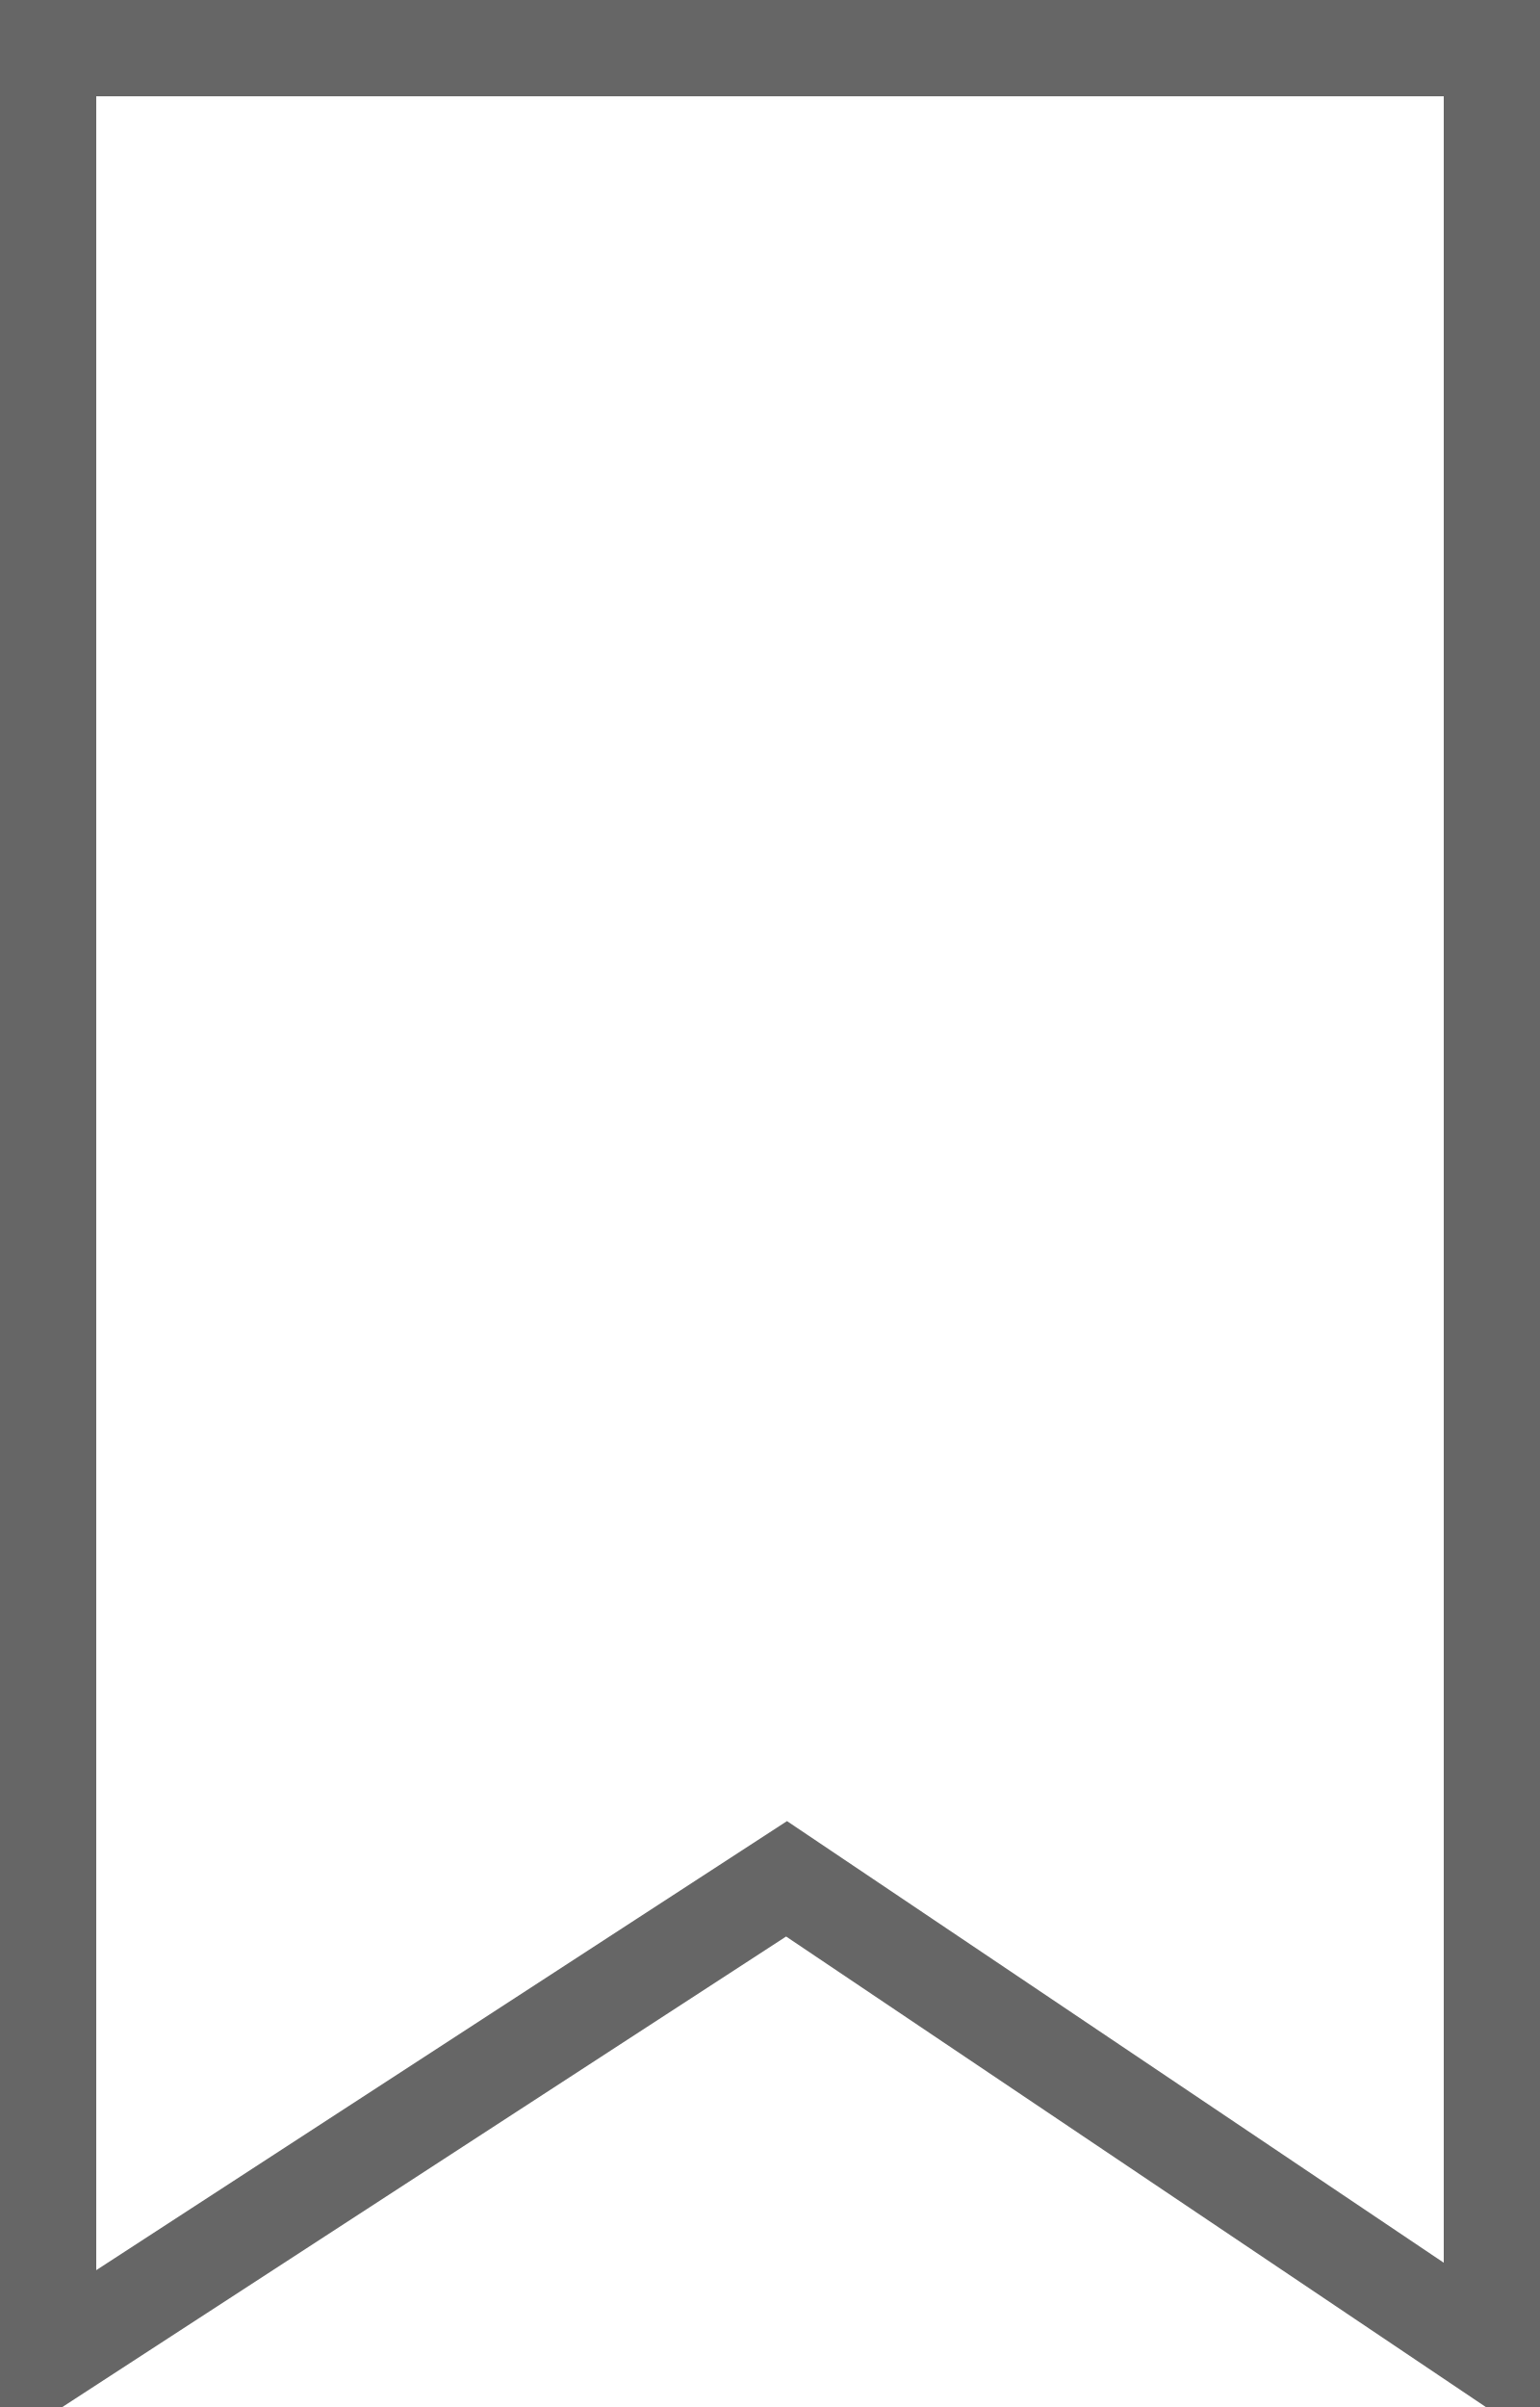
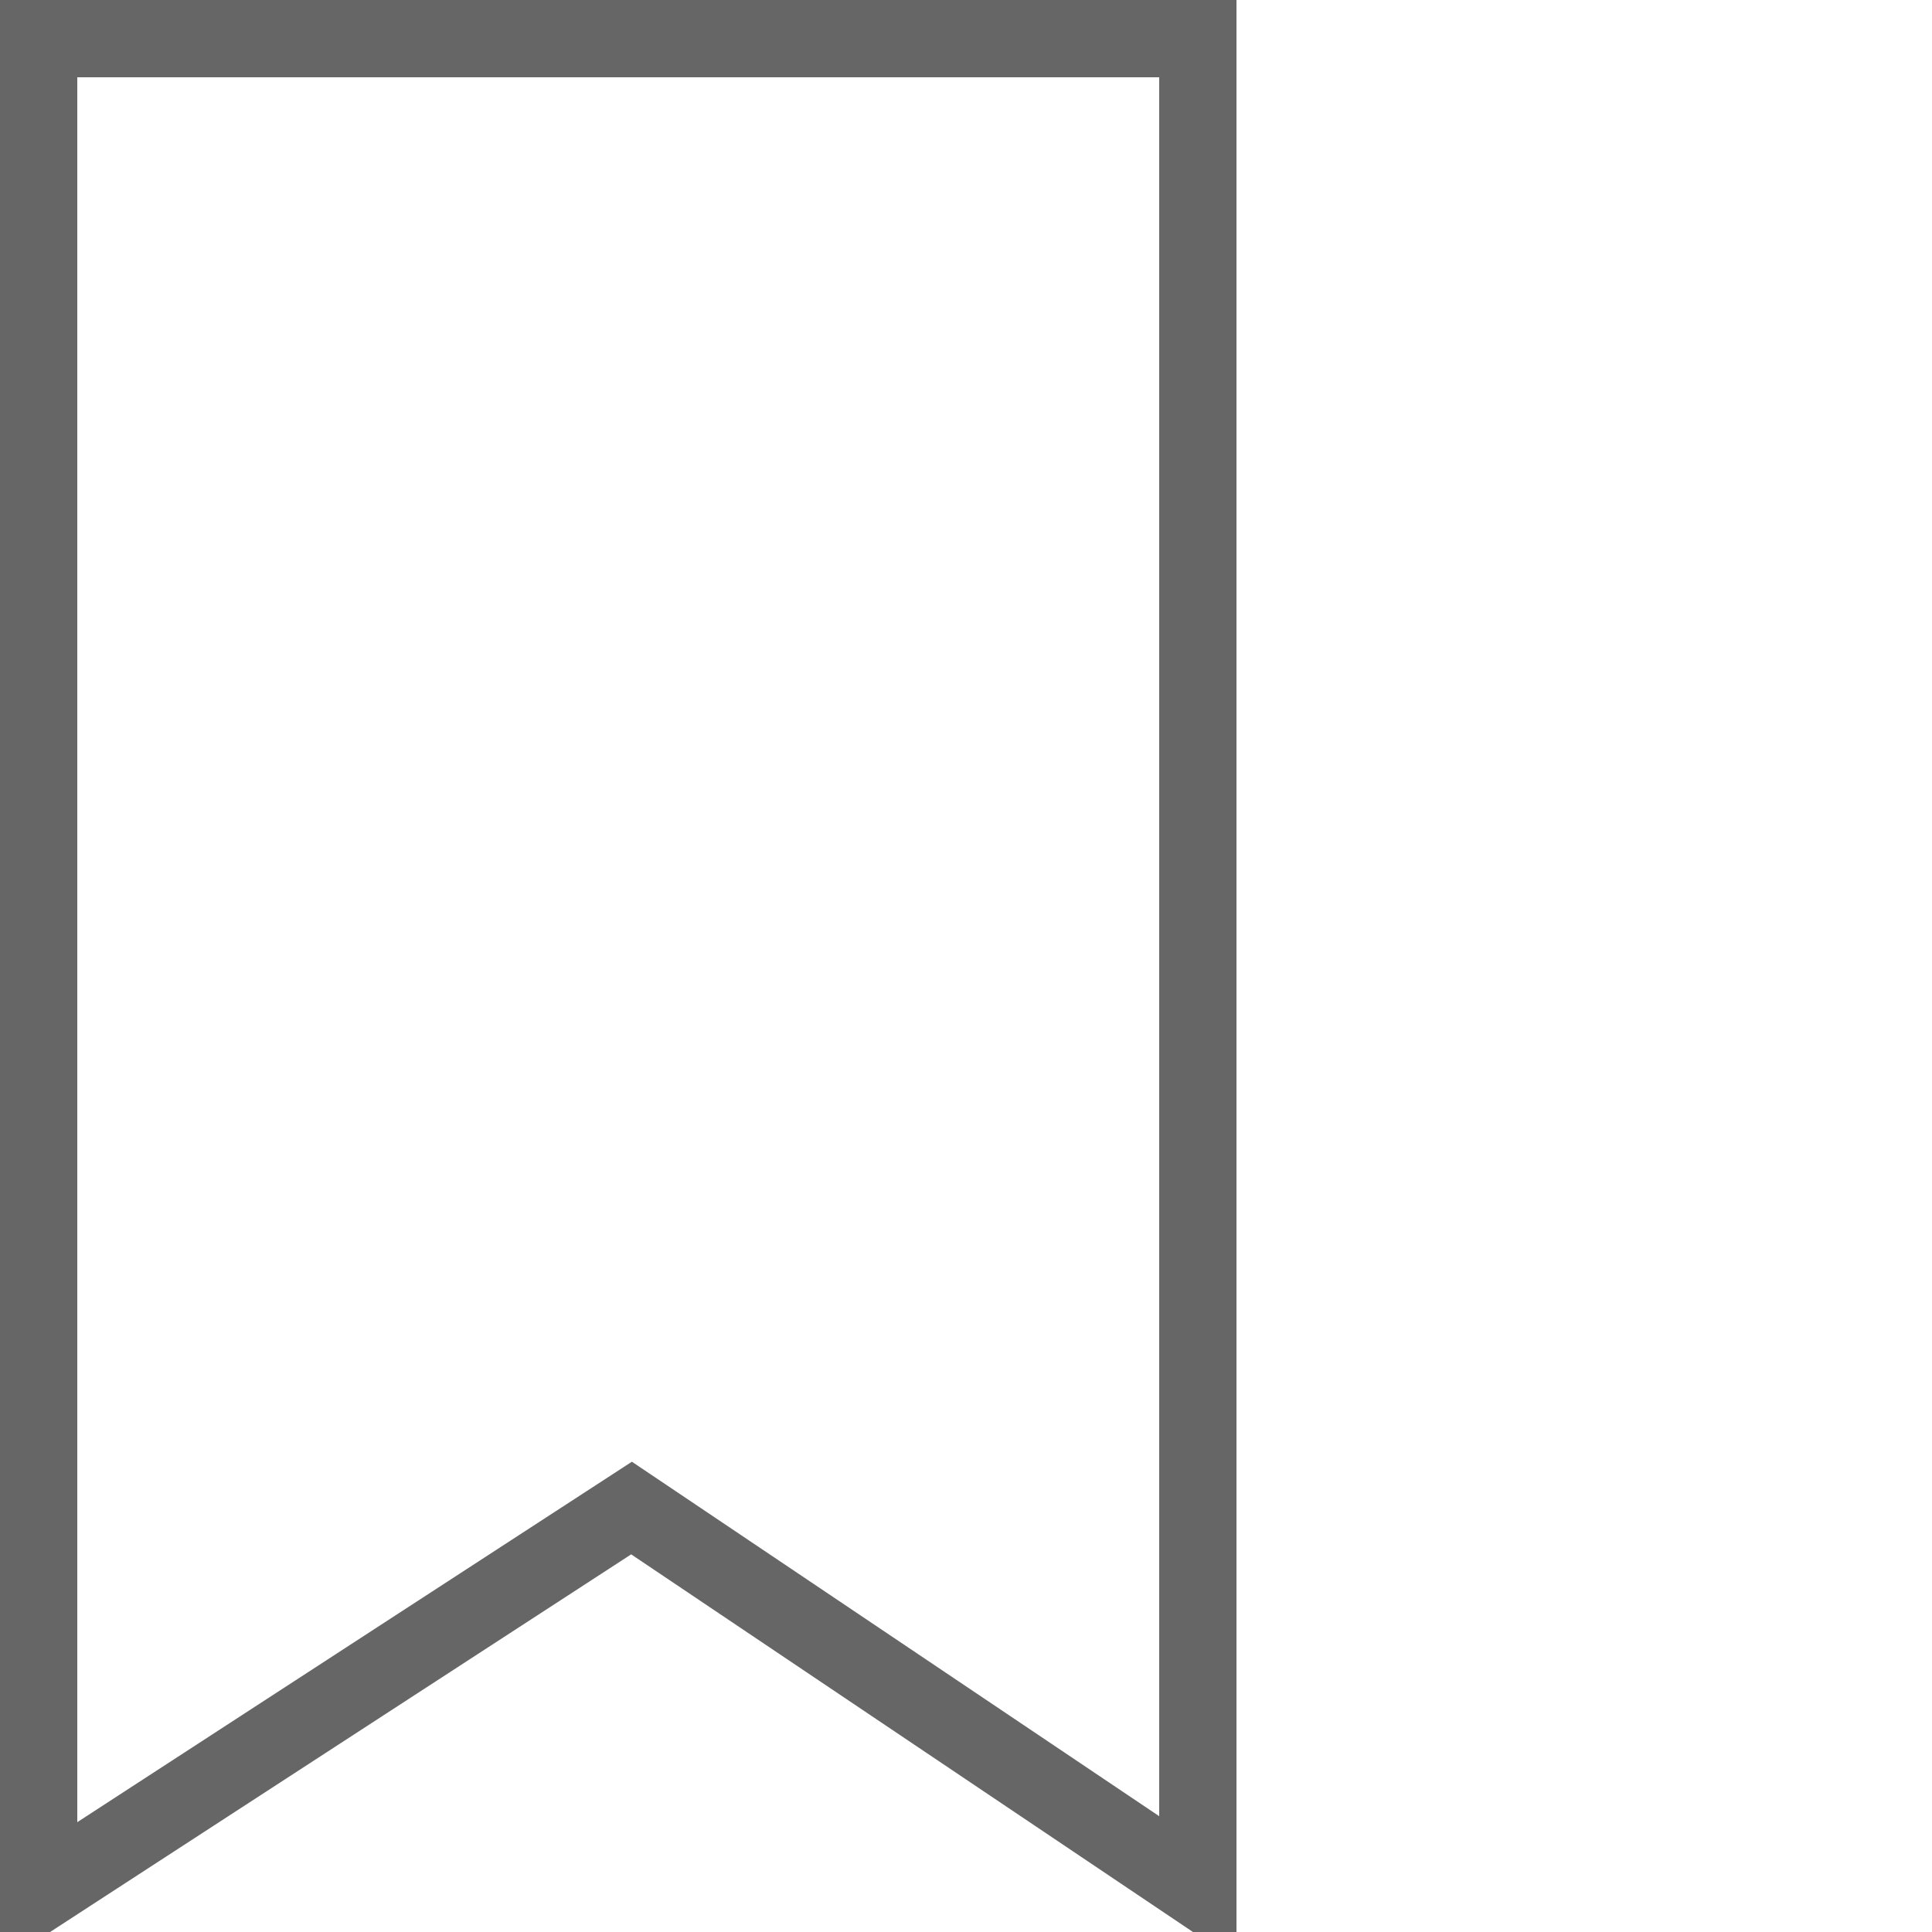
- <svg xmlns="http://www.w3.org/2000/svg" x="306" y="214" width="16" height="25">
+ <svg xmlns="http://www.w3.org/2000/svg" x="306" y="214" width="25" height="25">
  <path d="M0.5,0.5 L0.5,24.5 L8.172,19.514 L15.5,24.44 L15.5,0.5 L0.5,0.5 Z" stroke="#666" fill="none" fill-rule="evenodd" />
</svg>
